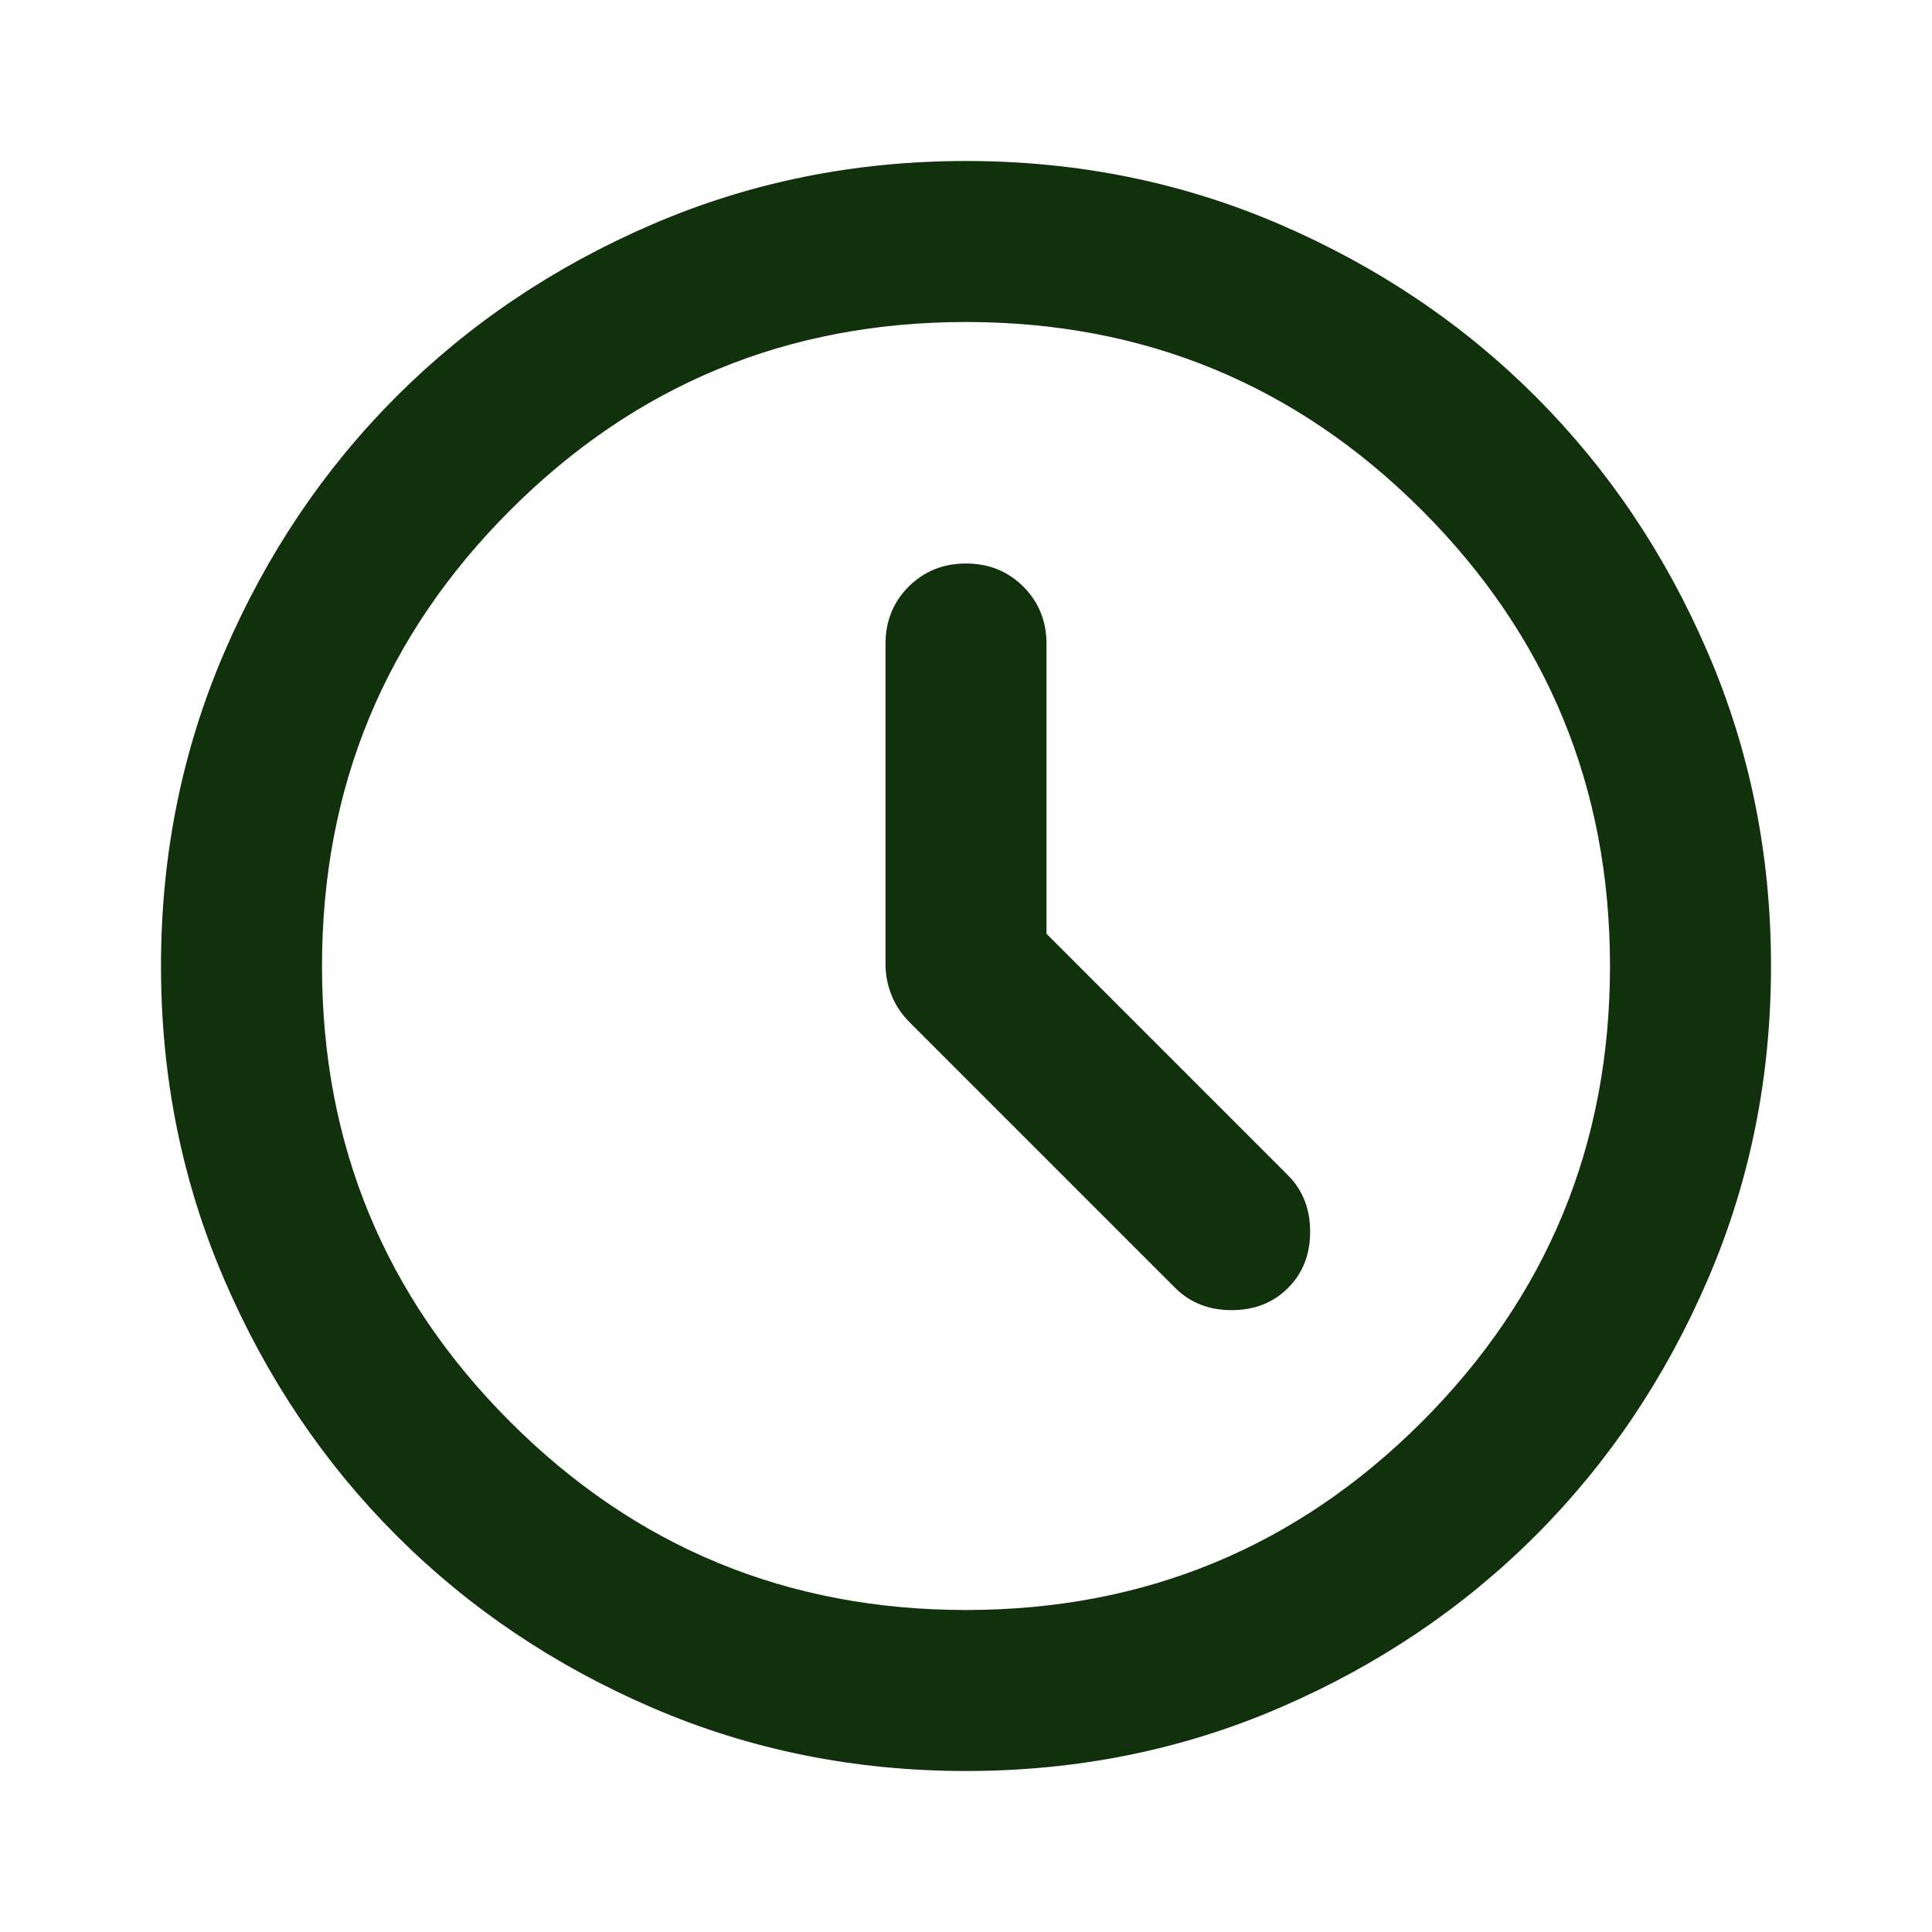
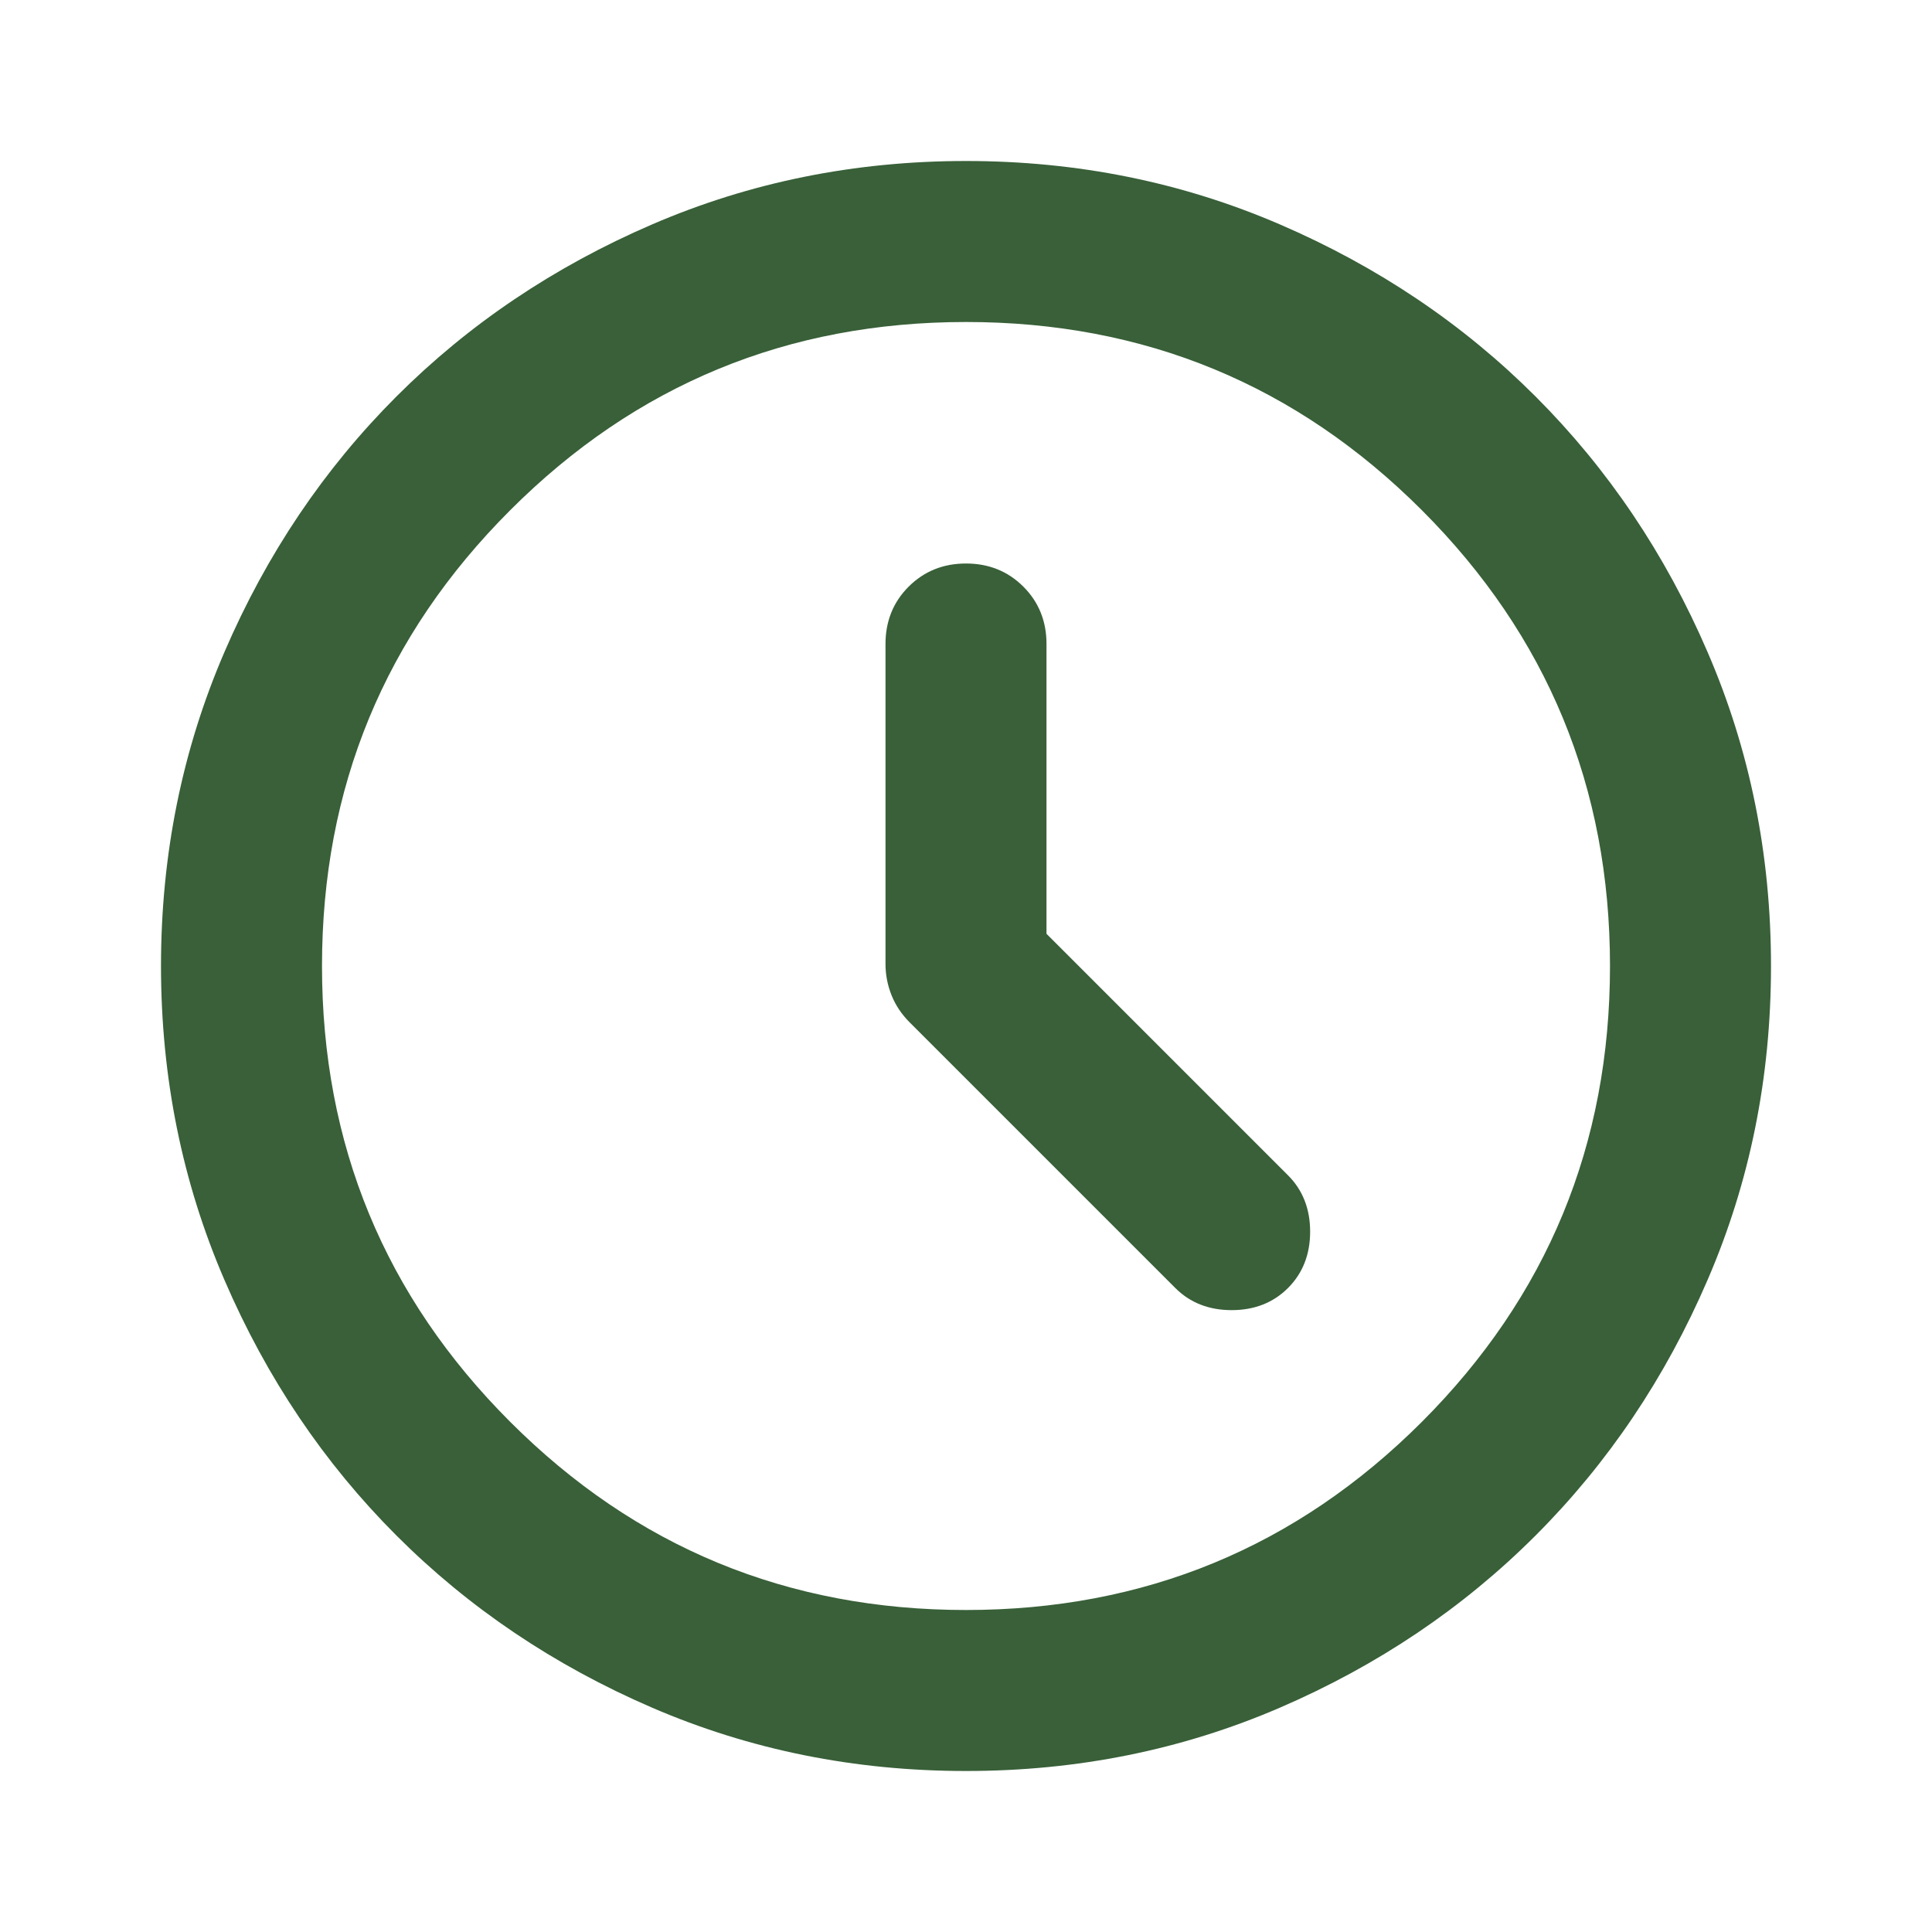
<svg xmlns="http://www.w3.org/2000/svg" width="24" height="24" viewBox="0 0 24 24" fill="none">
-   <mask id="mask0_4059_410" style="mask-type:alpha" maskUnits="userSpaceOnUse" x="0" y="0" width="30" height="30">
+   <mask id="mask0_11148_2182" style="mask-type:alpha" maskUnits="userSpaceOnUse" x="0" y="0" width="30" height="30">
    <rect width="30" height="30" fill="#D9D9D9" />
  </mask>
-   <g mask="url(#mask0_4059_410)">
-     <path d="M13 11.6V8C13 7.717 12.904 7.479 12.713 7.288C12.521 7.096 12.283 7 12 7C11.717 7 11.479 7.096 11.287 7.288C11.096 7.479 11 7.717 11 8V11.975C11 12.108 11.025 12.238 11.075 12.363C11.125 12.488 11.2 12.6 11.3 12.7L14.6 16C14.783 16.183 15.017 16.275 15.3 16.275C15.583 16.275 15.817 16.183 16 16C16.183 15.817 16.275 15.584 16.275 15.3C16.275 15.017 16.183 14.784 16 14.6L13 11.6ZM12 22C10.617 22 9.317 21.738 8.1 21.213C6.883 20.688 5.825 19.975 4.925 19.075C4.025 18.175 3.312 17.117 2.788 15.9C2.263 14.684 2 13.383 2 12C2 10.617 2.263 9.317 2.788 8.1C3.312 6.883 4.025 5.825 4.925 4.925C5.825 4.025 6.883 3.313 8.1 2.788C9.317 2.263 10.617 2 12 2C13.383 2 14.683 2.263 15.9 2.788C17.117 3.313 18.175 4.025 19.075 4.925C19.975 5.825 20.688 6.883 21.212 8.1C21.738 9.317 22 10.617 22 12C22 13.383 21.738 14.684 21.212 15.9C20.688 17.117 19.975 18.175 19.075 19.075C18.175 19.975 17.117 20.688 15.9 21.213C14.683 21.738 13.383 22 12 22ZM12 20C14.217 20 16.104 19.221 17.663 17.663C19.221 16.104 20 14.217 20 12C20 9.783 19.221 7.896 17.663 6.338C16.104 4.779 14.217 4 12 4C9.783 4 7.896 4.779 6.338 6.338C4.779 7.896 4 9.783 4 12C4 14.217 4.779 16.104 6.338 17.663C7.896 19.221 9.783 20 12 20Z" fill="#10310B" />
+   <g mask="url(#mask0_11148_2182)">
+     <path d="M13 11.6V8C13 7.717 12.904 7.479 12.713 7.288C12.521 7.096 12.283 7 12 7C11.717 7 11.479 7.096 11.287 7.288C11.096 7.479 11 7.717 11 8V11.975C11 12.108 11.025 12.238 11.075 12.363C11.125 12.488 11.2 12.6 11.3 12.7L14.6 16C14.783 16.183 15.017 16.275 15.3 16.275C15.583 16.275 15.817 16.183 16 16C16.183 15.817 16.275 15.583 16.275 15.3C16.275 15.017 16.183 14.783 16 14.6L13 11.6ZM12 22C10.617 22 9.317 21.738 8.1 21.213C6.883 20.688 5.825 19.975 4.925 19.075C4.025 18.175 3.312 17.117 2.788 15.9C2.263 14.683 2 13.383 2 12C2 10.617 2.263 9.317 2.788 8.1C3.312 6.883 4.025 5.825 4.925 4.925C5.825 4.025 6.883 3.313 8.1 2.788C9.317 2.263 10.617 2 12 2C13.383 2 14.683 2.263 15.9 2.788C17.117 3.313 18.175 4.025 19.075 4.925C19.975 5.825 20.688 6.883 21.212 8.1C21.738 9.317 22 10.617 22 12C22 13.383 21.738 14.683 21.212 15.9C20.688 17.117 19.975 18.175 19.075 19.075C18.175 19.975 17.117 20.688 15.9 21.213C14.683 21.738 13.383 22 12 22ZM12 20C14.217 20 16.104 19.221 17.663 17.663C19.221 16.104 20 14.217 20 12C20 9.783 19.221 7.896 17.663 6.338C16.104 4.779 14.217 4 12 4C9.783 4 7.896 4.779 6.338 6.338C4.779 7.896 4 9.783 4 12C4 14.217 4.779 16.104 6.338 17.663C7.896 19.221 9.783 20 12 20Z" fill="#396039" />
  </g>
</svg>
